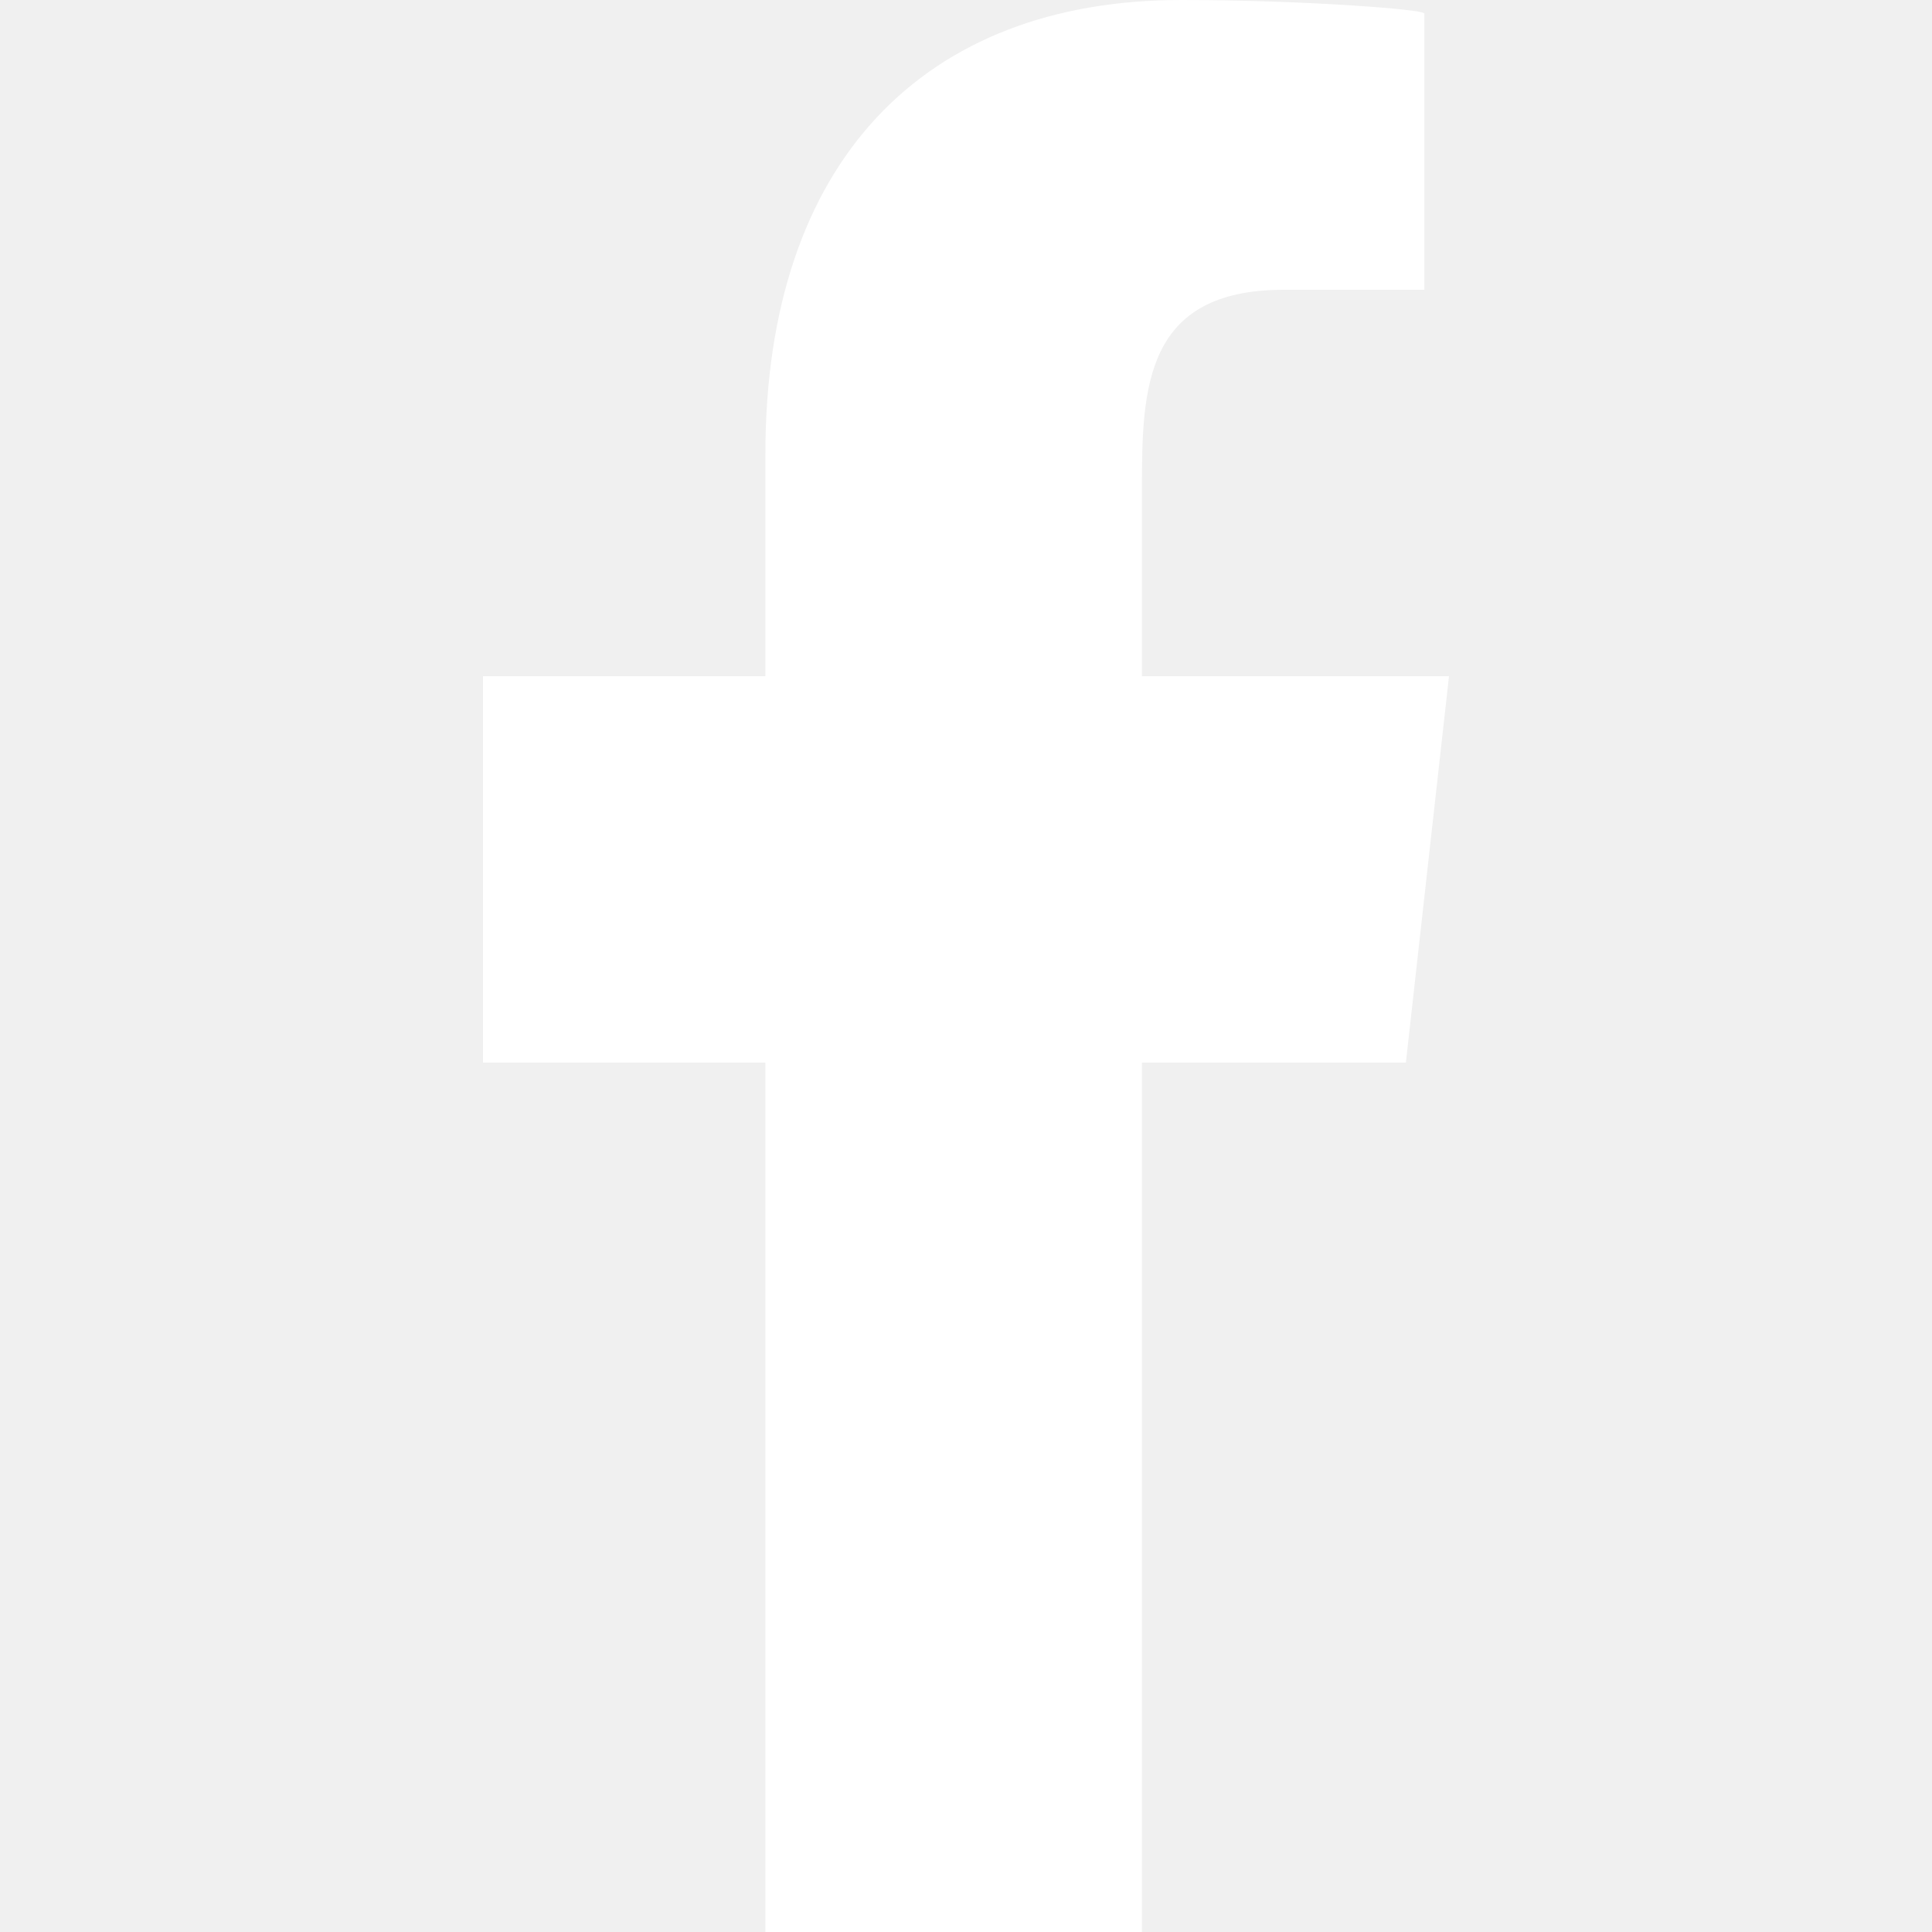
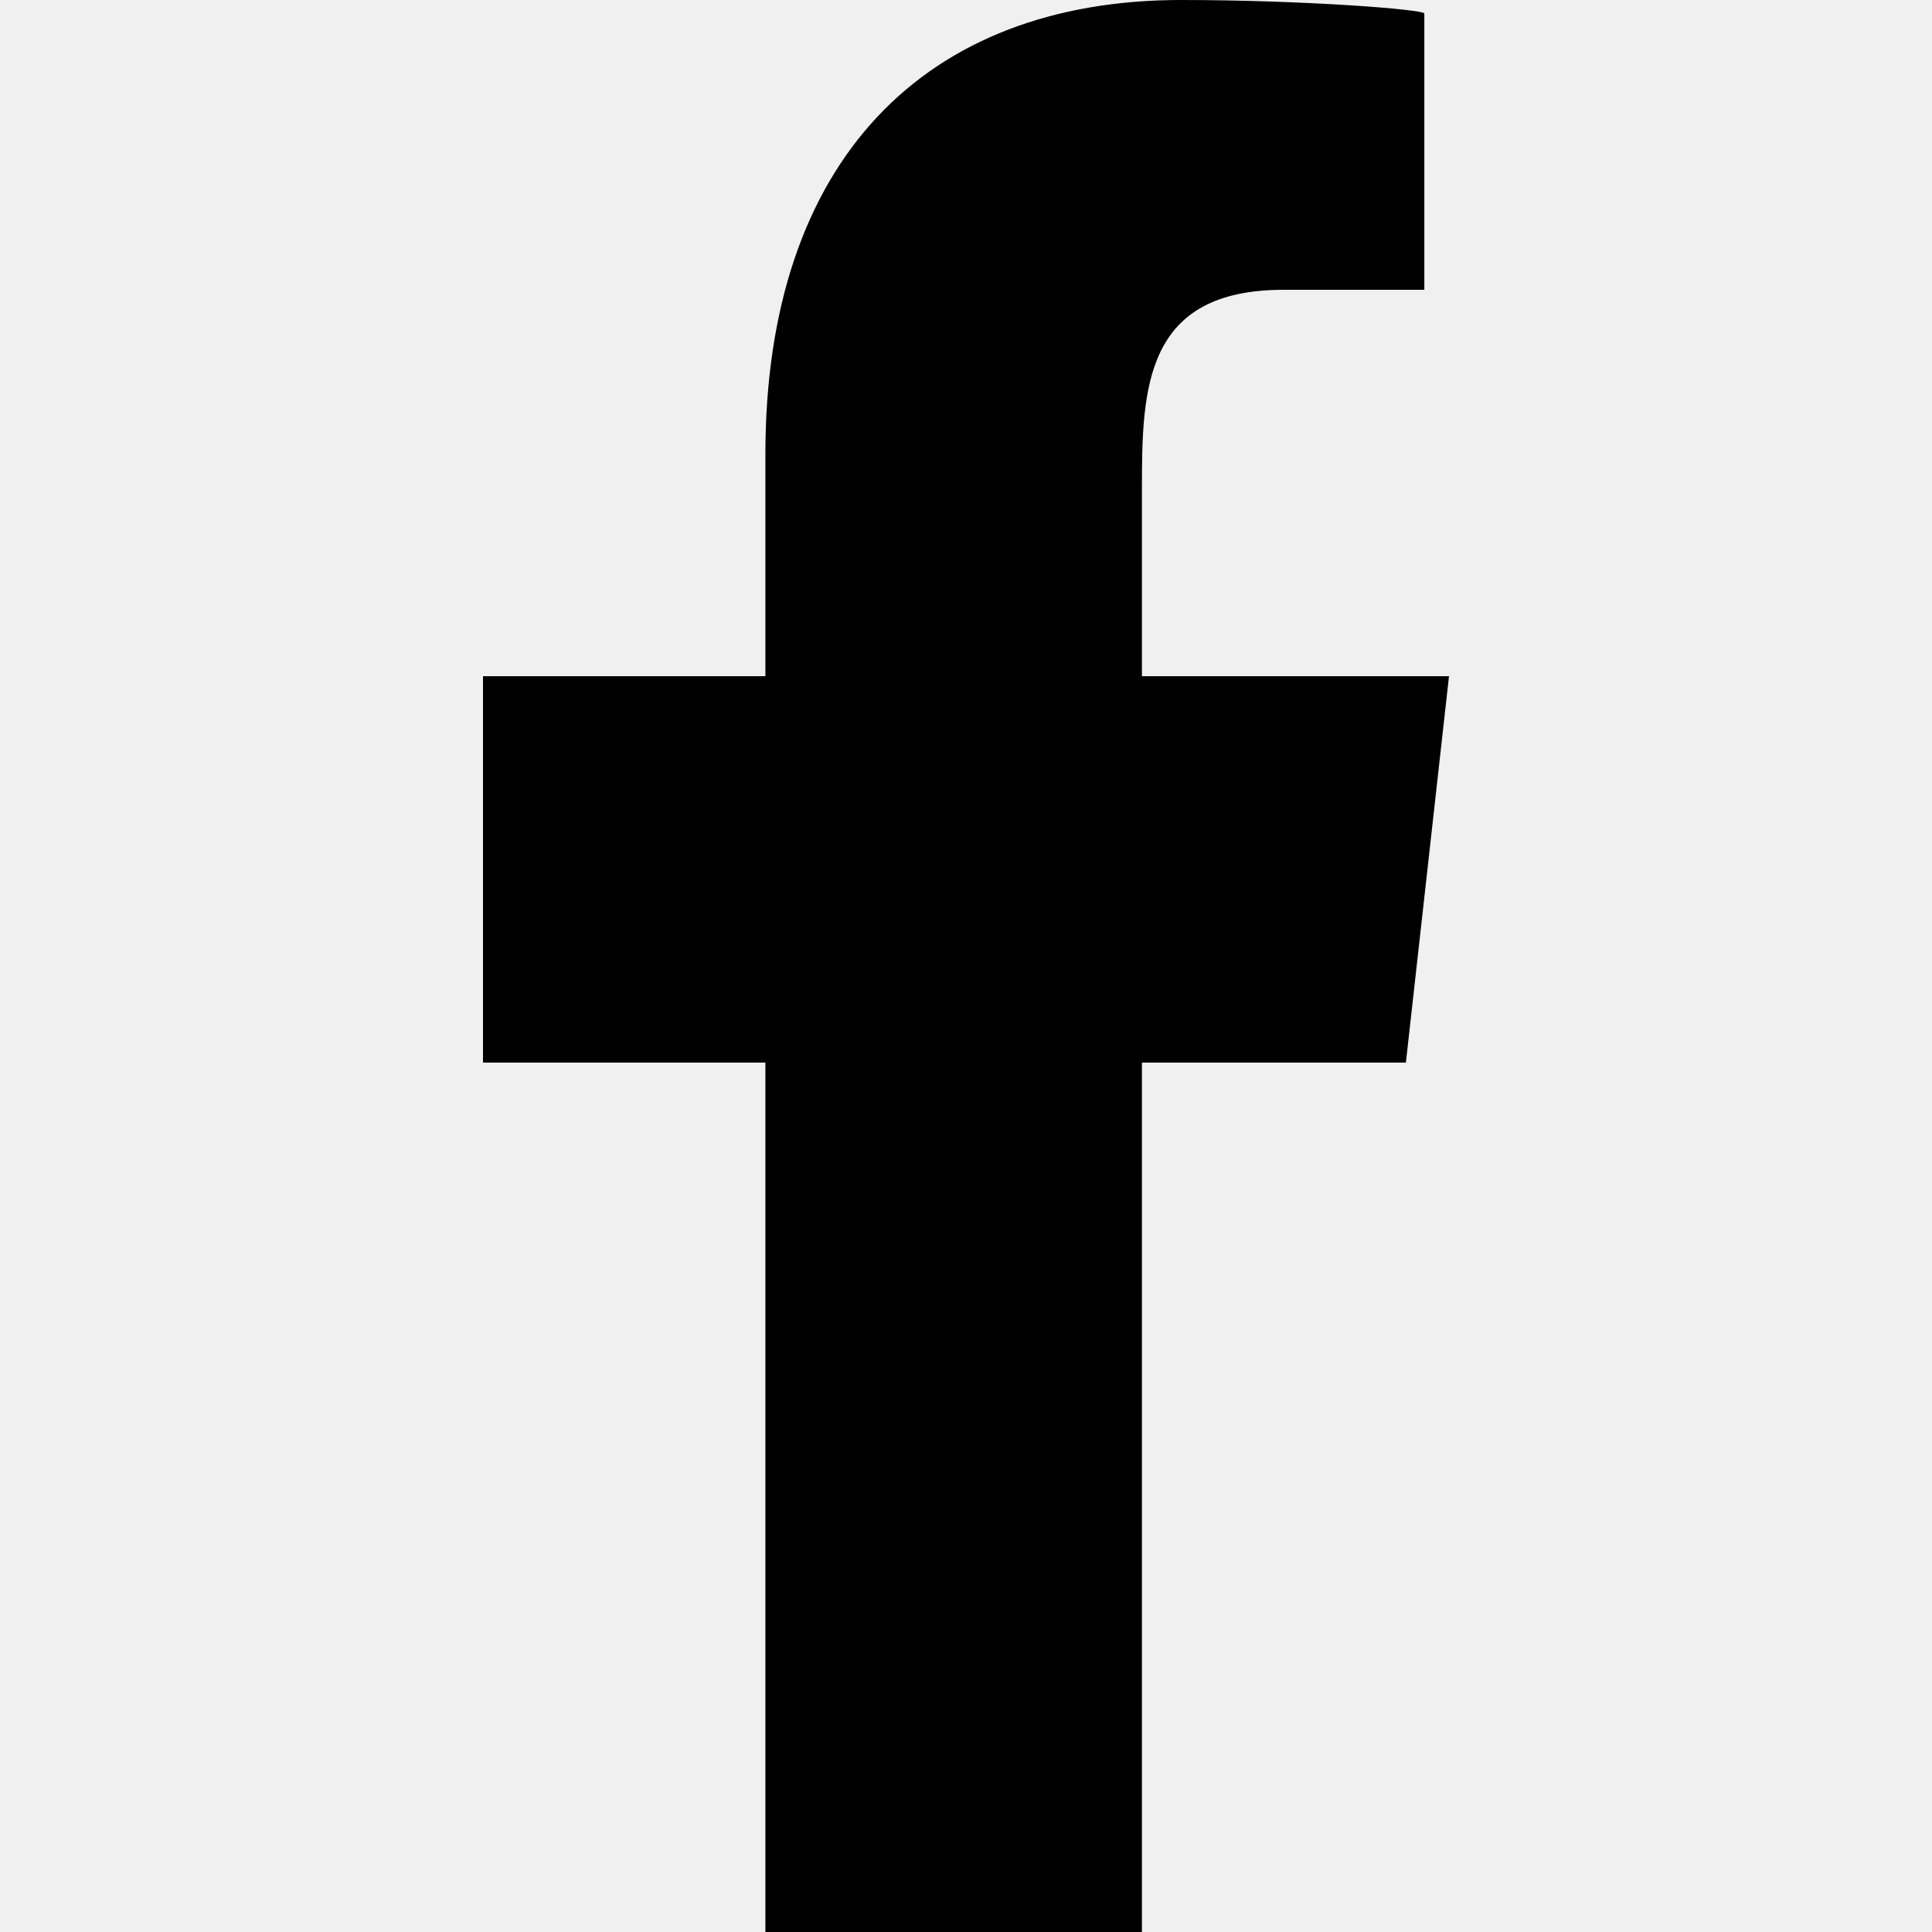
<svg xmlns="http://www.w3.org/2000/svg" width="48" height="48" viewBox="0 0 48 48" fill="none">
-   <path fill-rule="evenodd" clip-rule="evenodd" d="M28.371 48V26.4H34.929L36 16.8H28.371V12.124C28.371 9.652 28.434 7.2 31.889 7.2H35.387V0.336C35.387 0.233 32.382 0 29.342 0C22.992 0 19.016 3.977 19.016 11.28V16.8H12V26.4H19.016V48H28.371Z" fill="white" />
+   <path fill-rule="evenodd" clip-rule="evenodd" d="M28.371 48V26.4H34.929L36 16.8H28.371V12.124C28.371 9.652 28.434 7.2 31.889 7.2H35.387V0.336C35.387 0.233 32.382 0 29.342 0C22.992 0 19.016 3.977 19.016 11.28V16.8H12V26.4H19.016V48H28.371Z" fill="currentColor" />
</svg>
